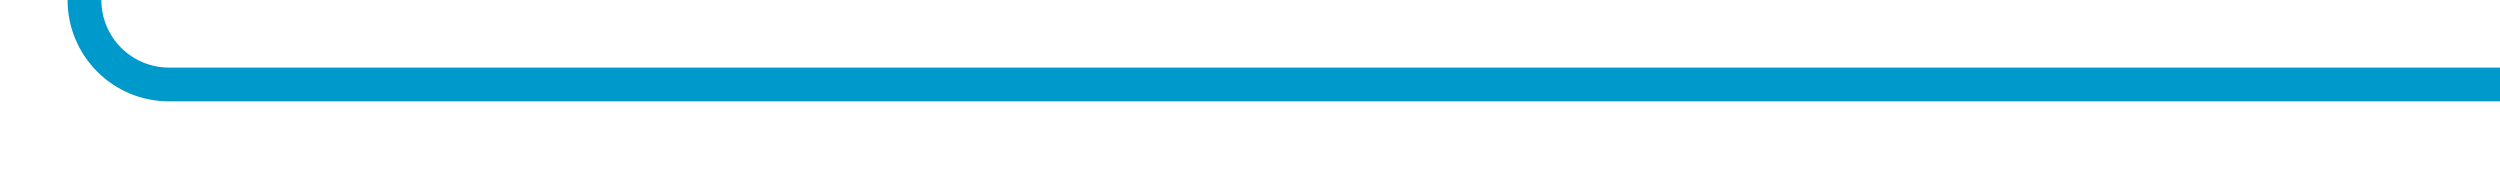
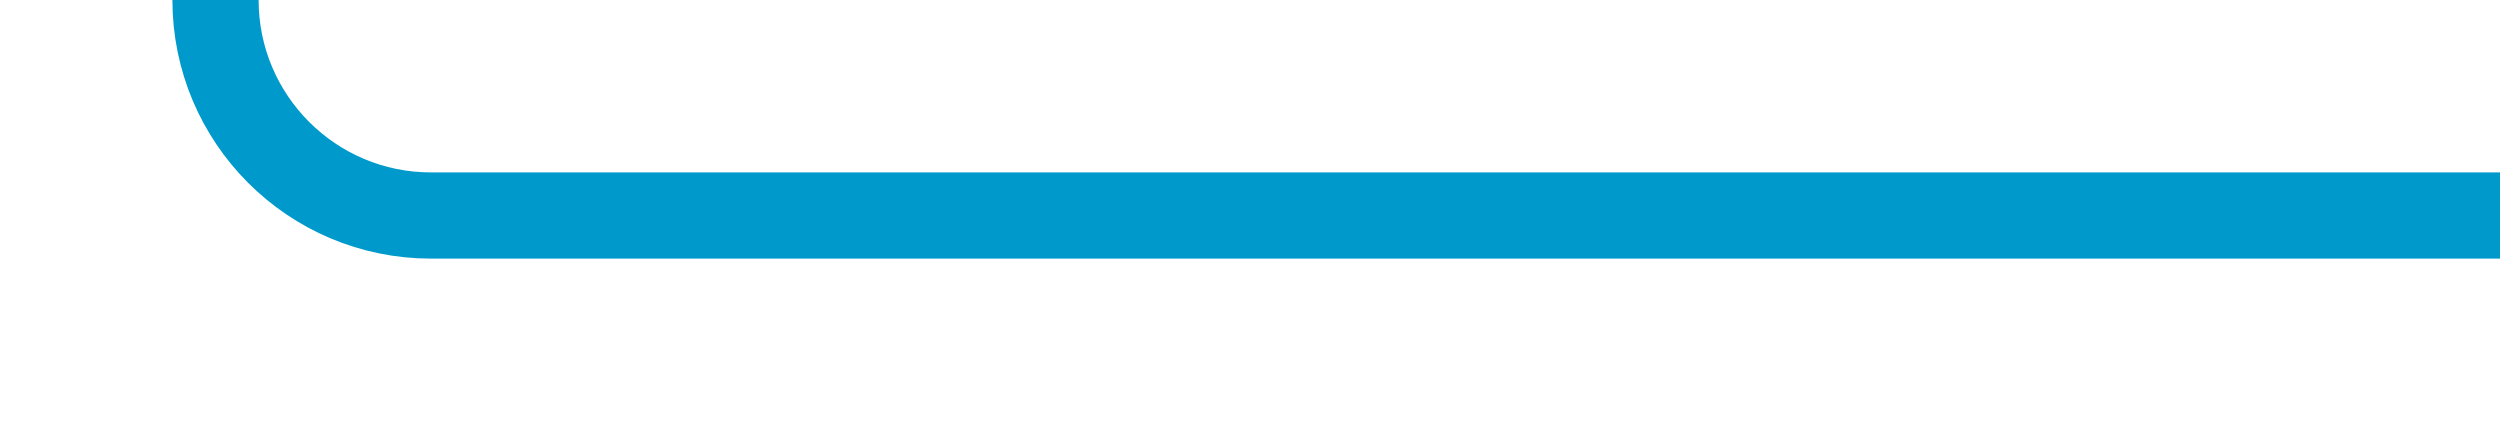
- <svg xmlns="http://www.w3.org/2000/svg" version="1.1" width="148px" height="10px" preserveAspectRatio="xMinYMid meet" viewBox="234 324 148 8">
-   <path d="M 239 301  L 239 323  A 5 5 0 0 0 244 328 L 382 328  " stroke-width="2" stroke-dasharray="0" stroke="rgba(0, 153, 204, 1)" fill="none" class="stroke" />
+ <svg xmlns="http://www.w3.org/2000/svg" version="1.1" width="58px" height="10px" preserveAspectRatio="xMinYMid meet" viewBox="119 280 58 8">
+   <path d="M 124 180  L 124 279  A 5 5 0 0 0 129 284 L 177 284  " stroke-width="2" stroke-dasharray="0" stroke="rgba(0, 153, 204, 1)" fill="none" class="stroke" />
</svg>
